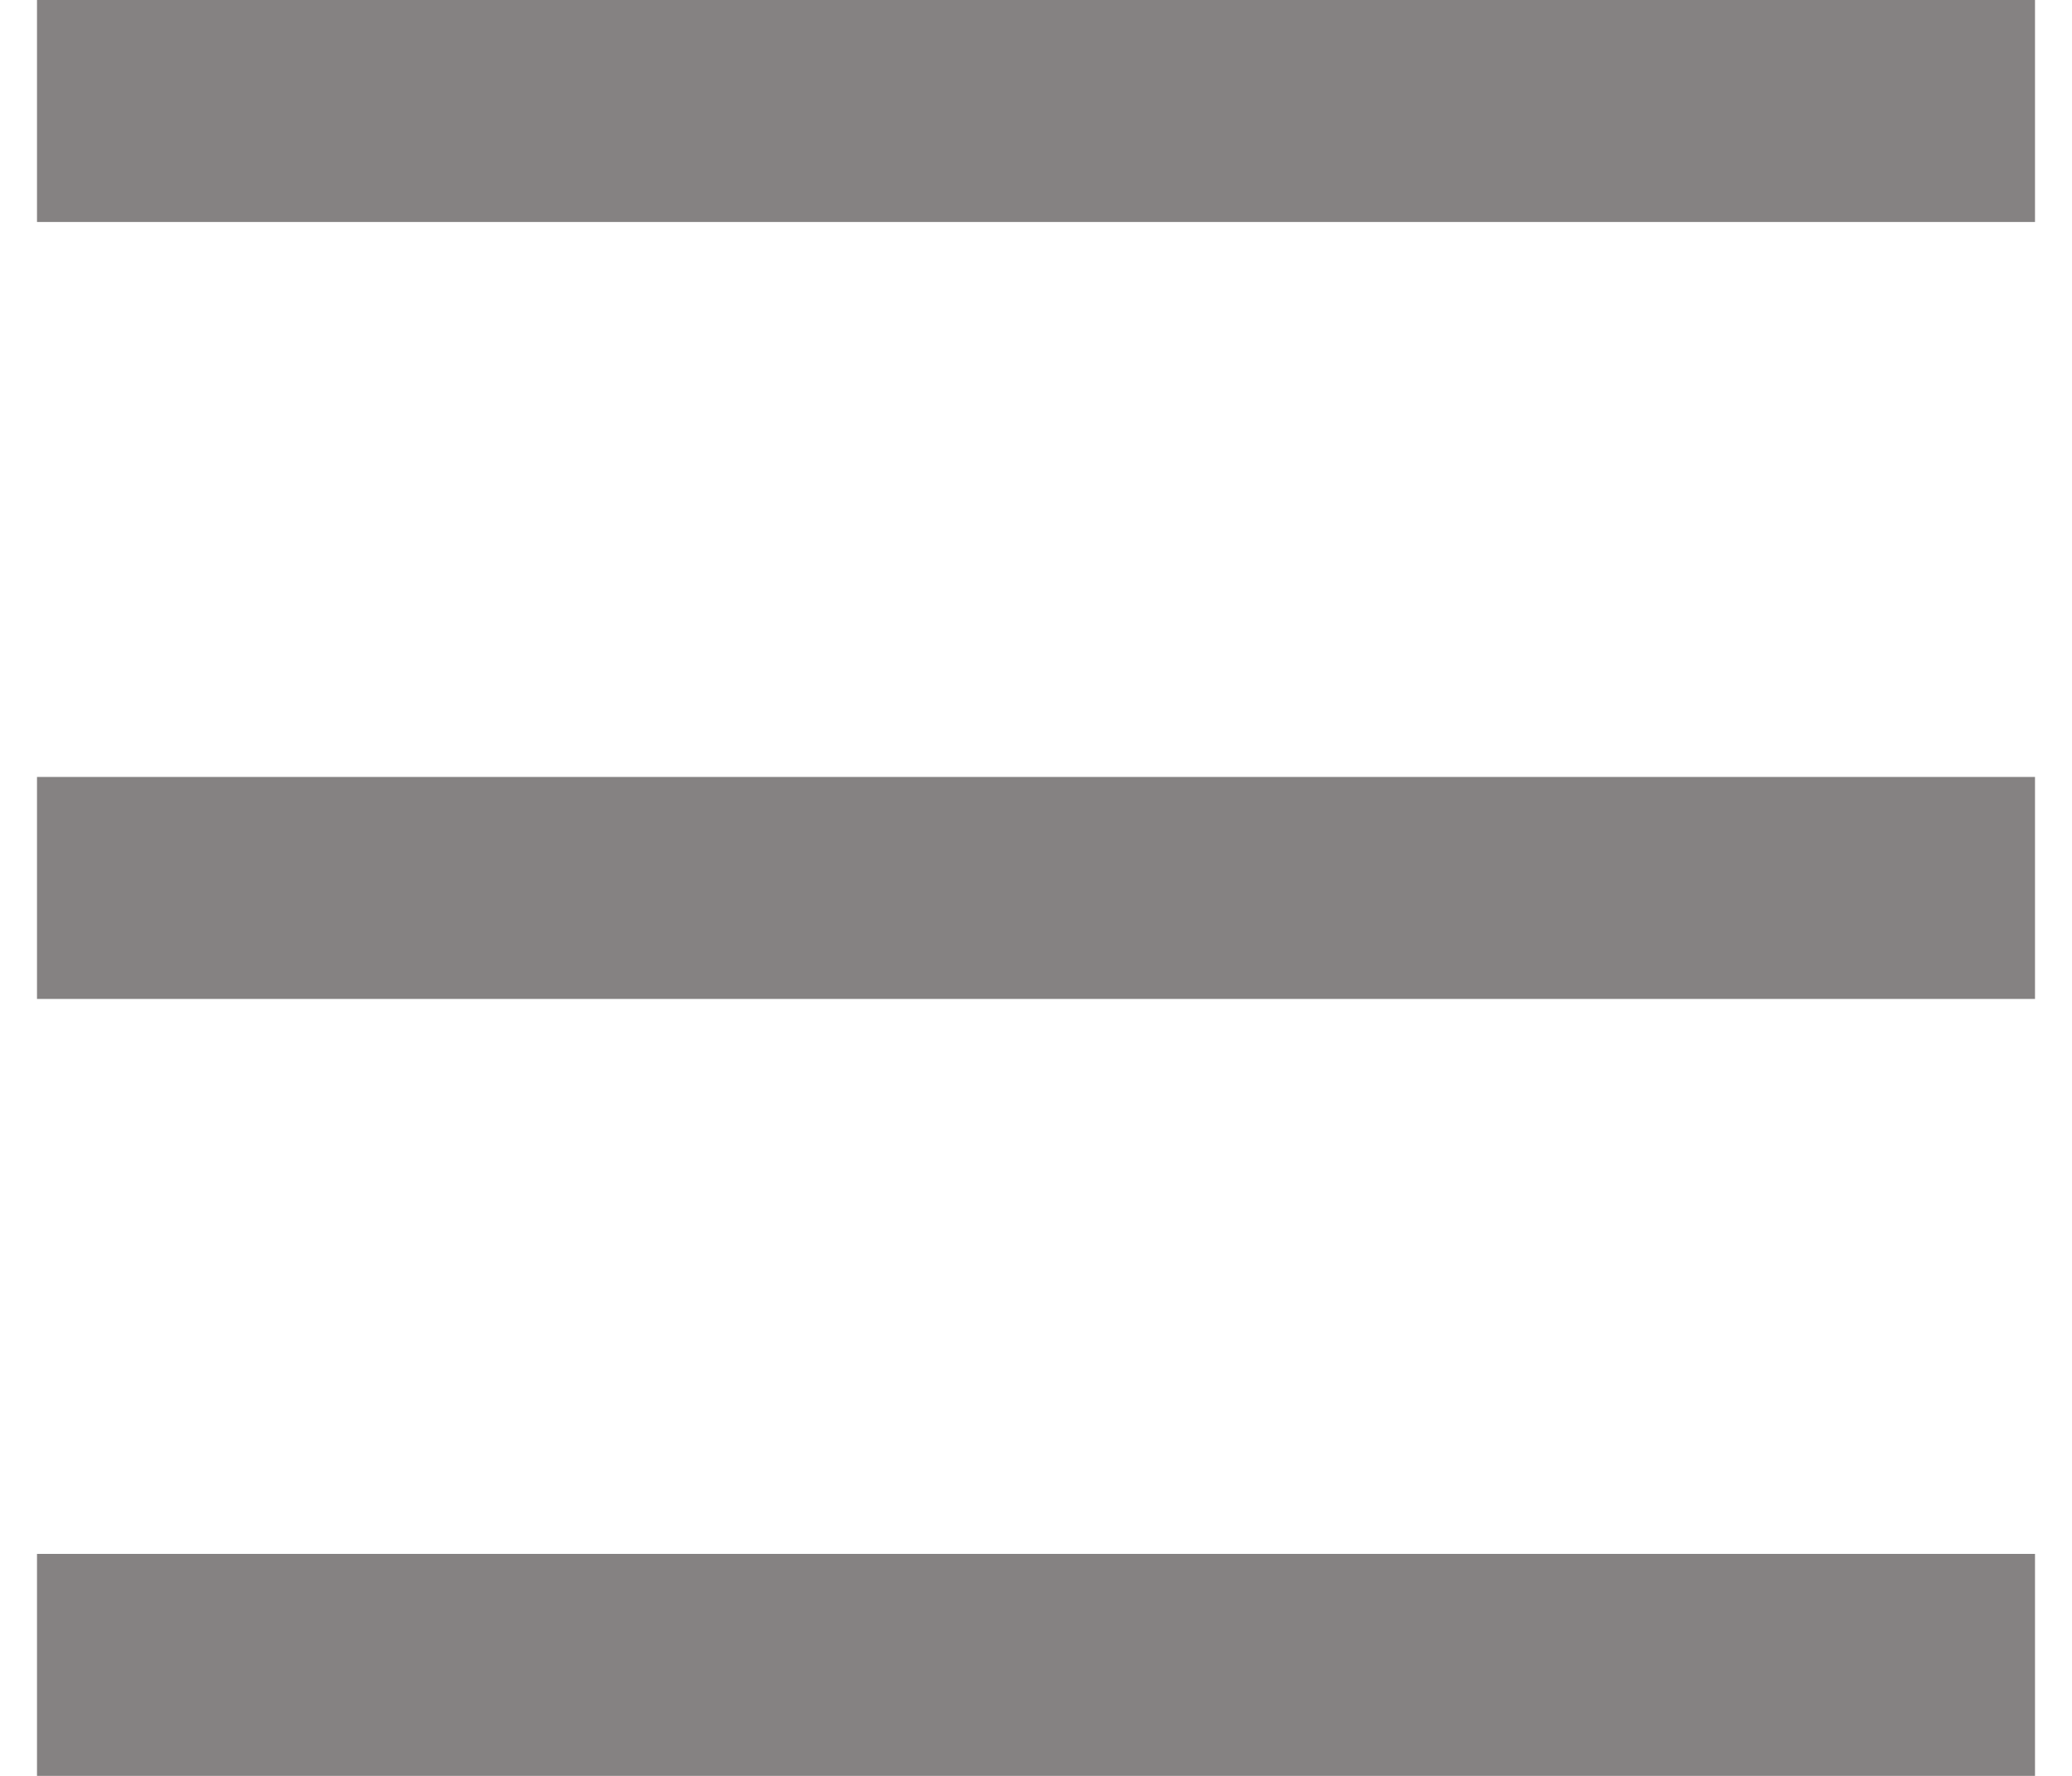
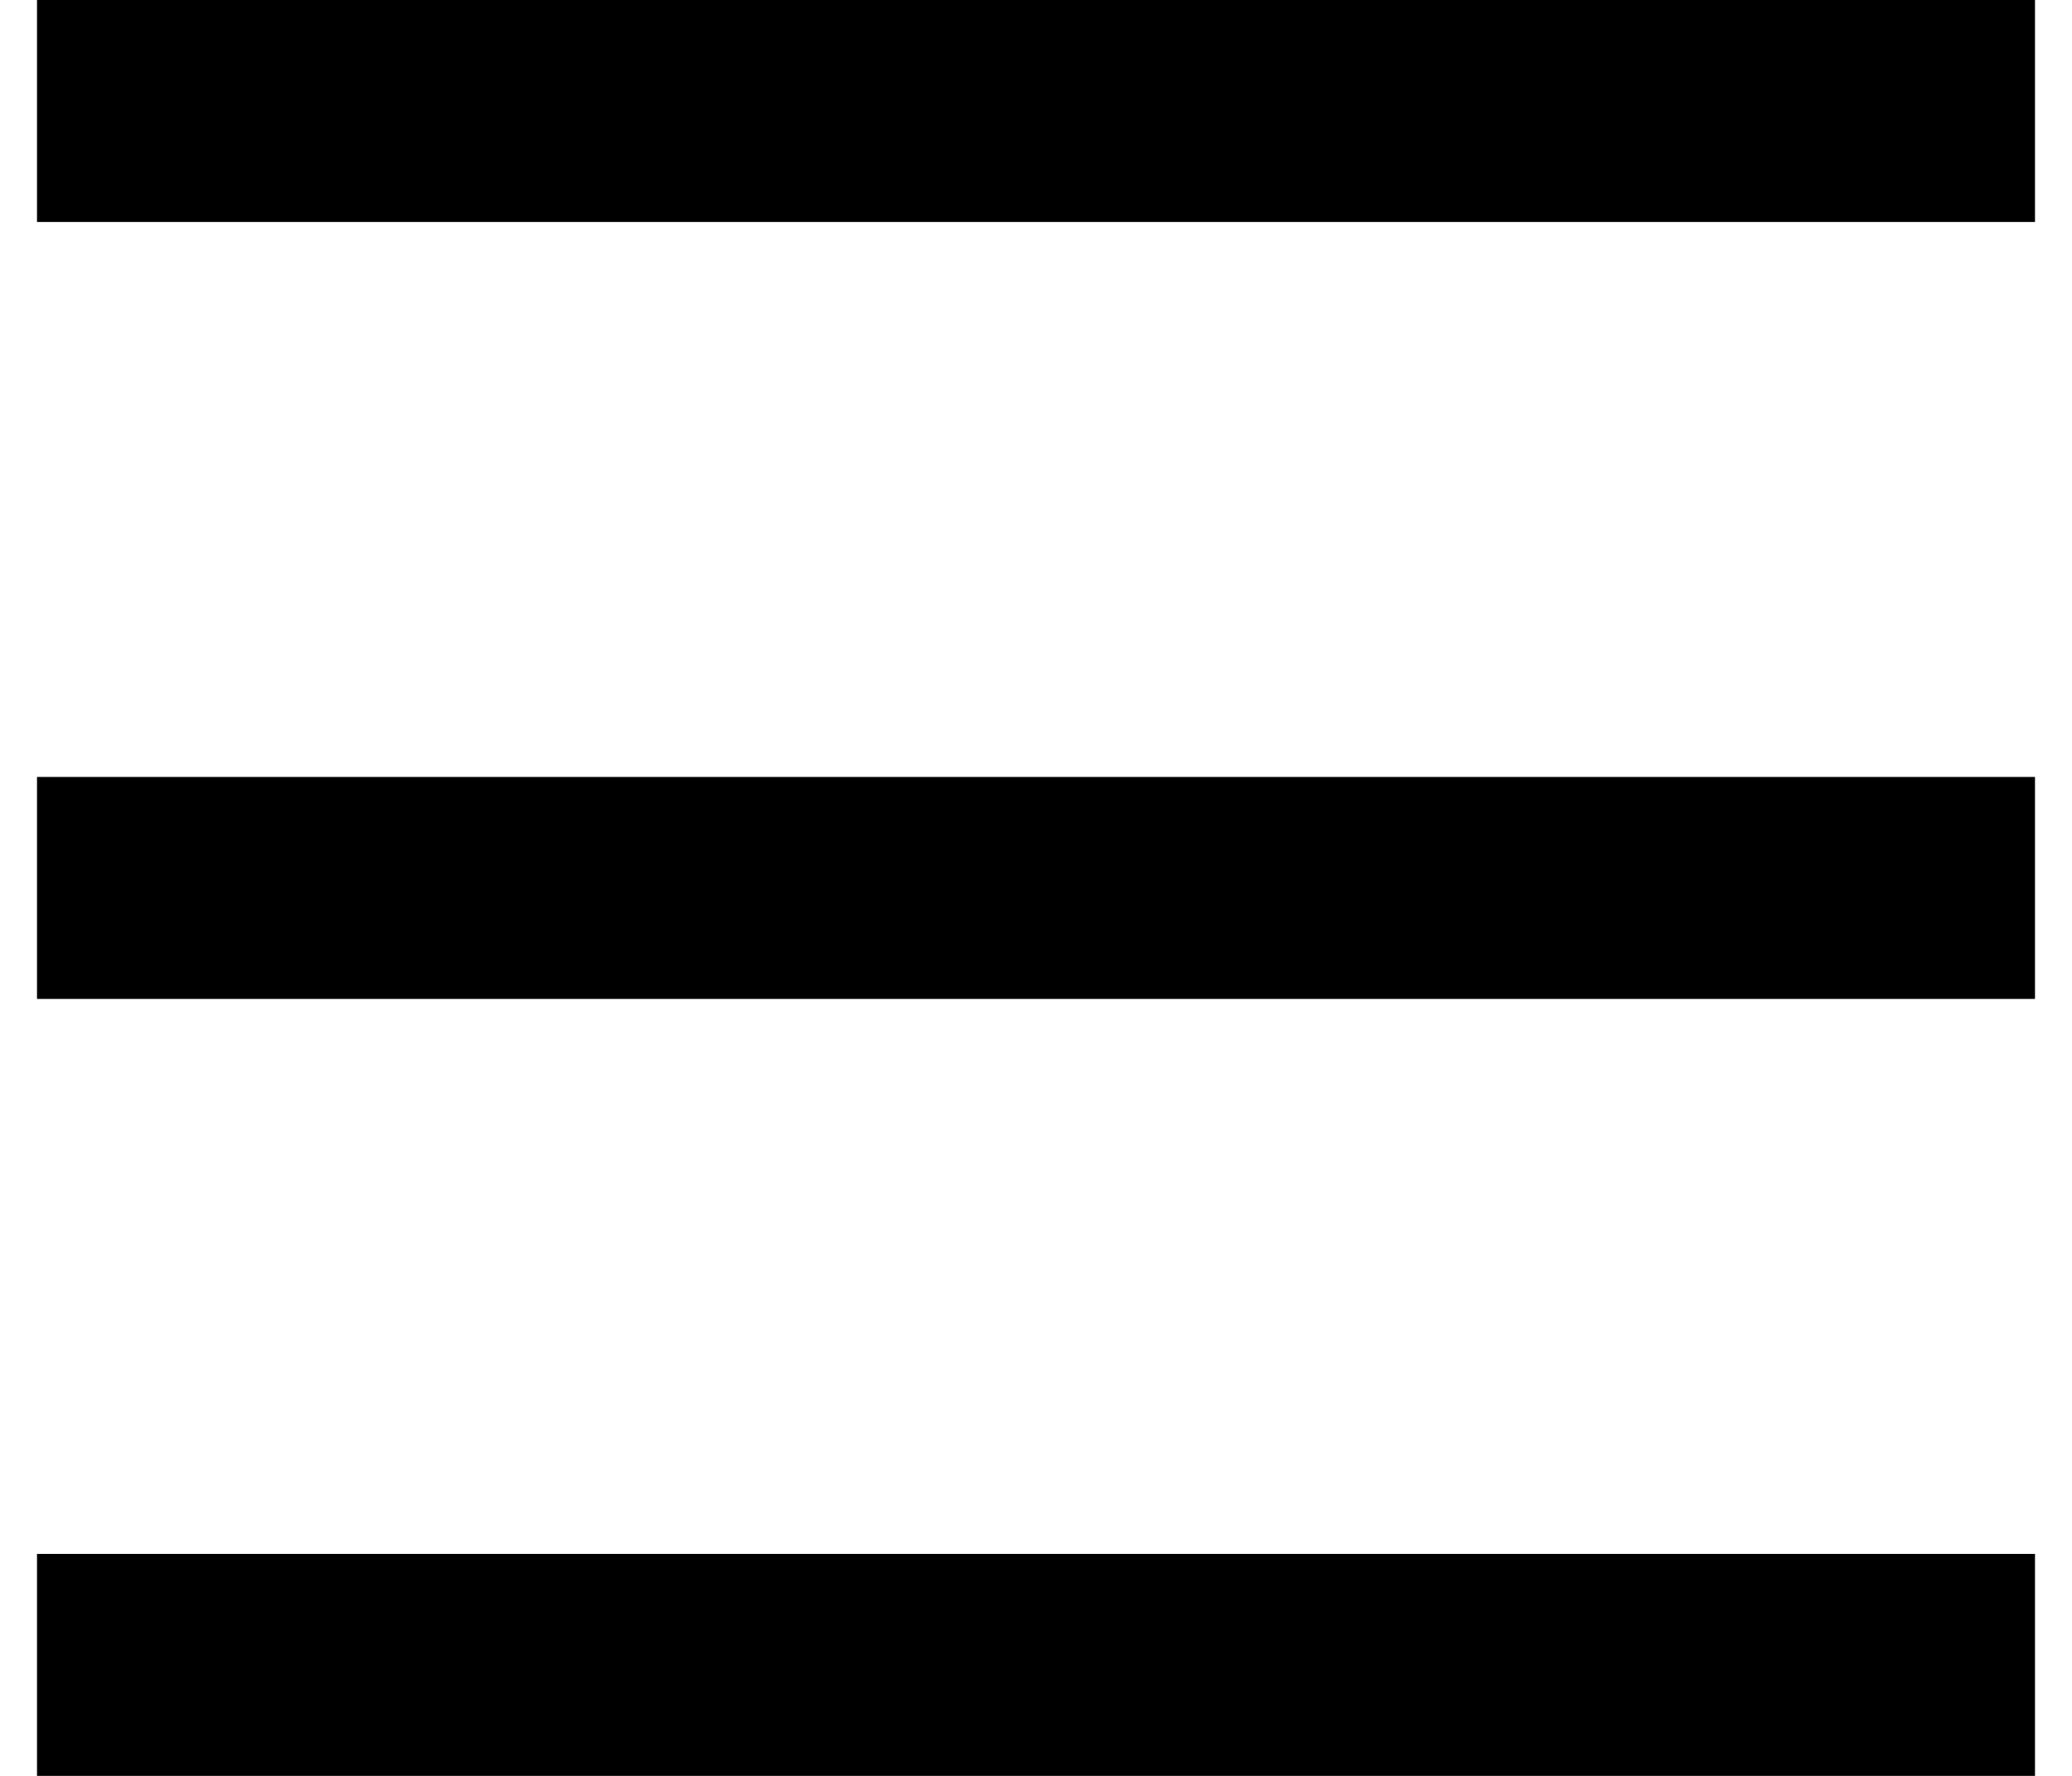
<svg xmlns="http://www.w3.org/2000/svg" width="14" height="12" viewBox="0 0 14 12" fill="none">
-   <path d="M0.25 0H13.75V1.5H0.25V0ZM0.25 5.25H13.75V6.75H0.25V5.25ZM0.25 10.5H13.75V12H0.25V10.5Z" fill="#858282" />
+   <path d="M0.25 0H13.75V1.5H0.25V0ZM0.25 5.25H13.75V6.75H0.25V5.25ZM0.25 10.5H13.75V12H0.25V10.5Z" fill="currentColor" />
</svg>
